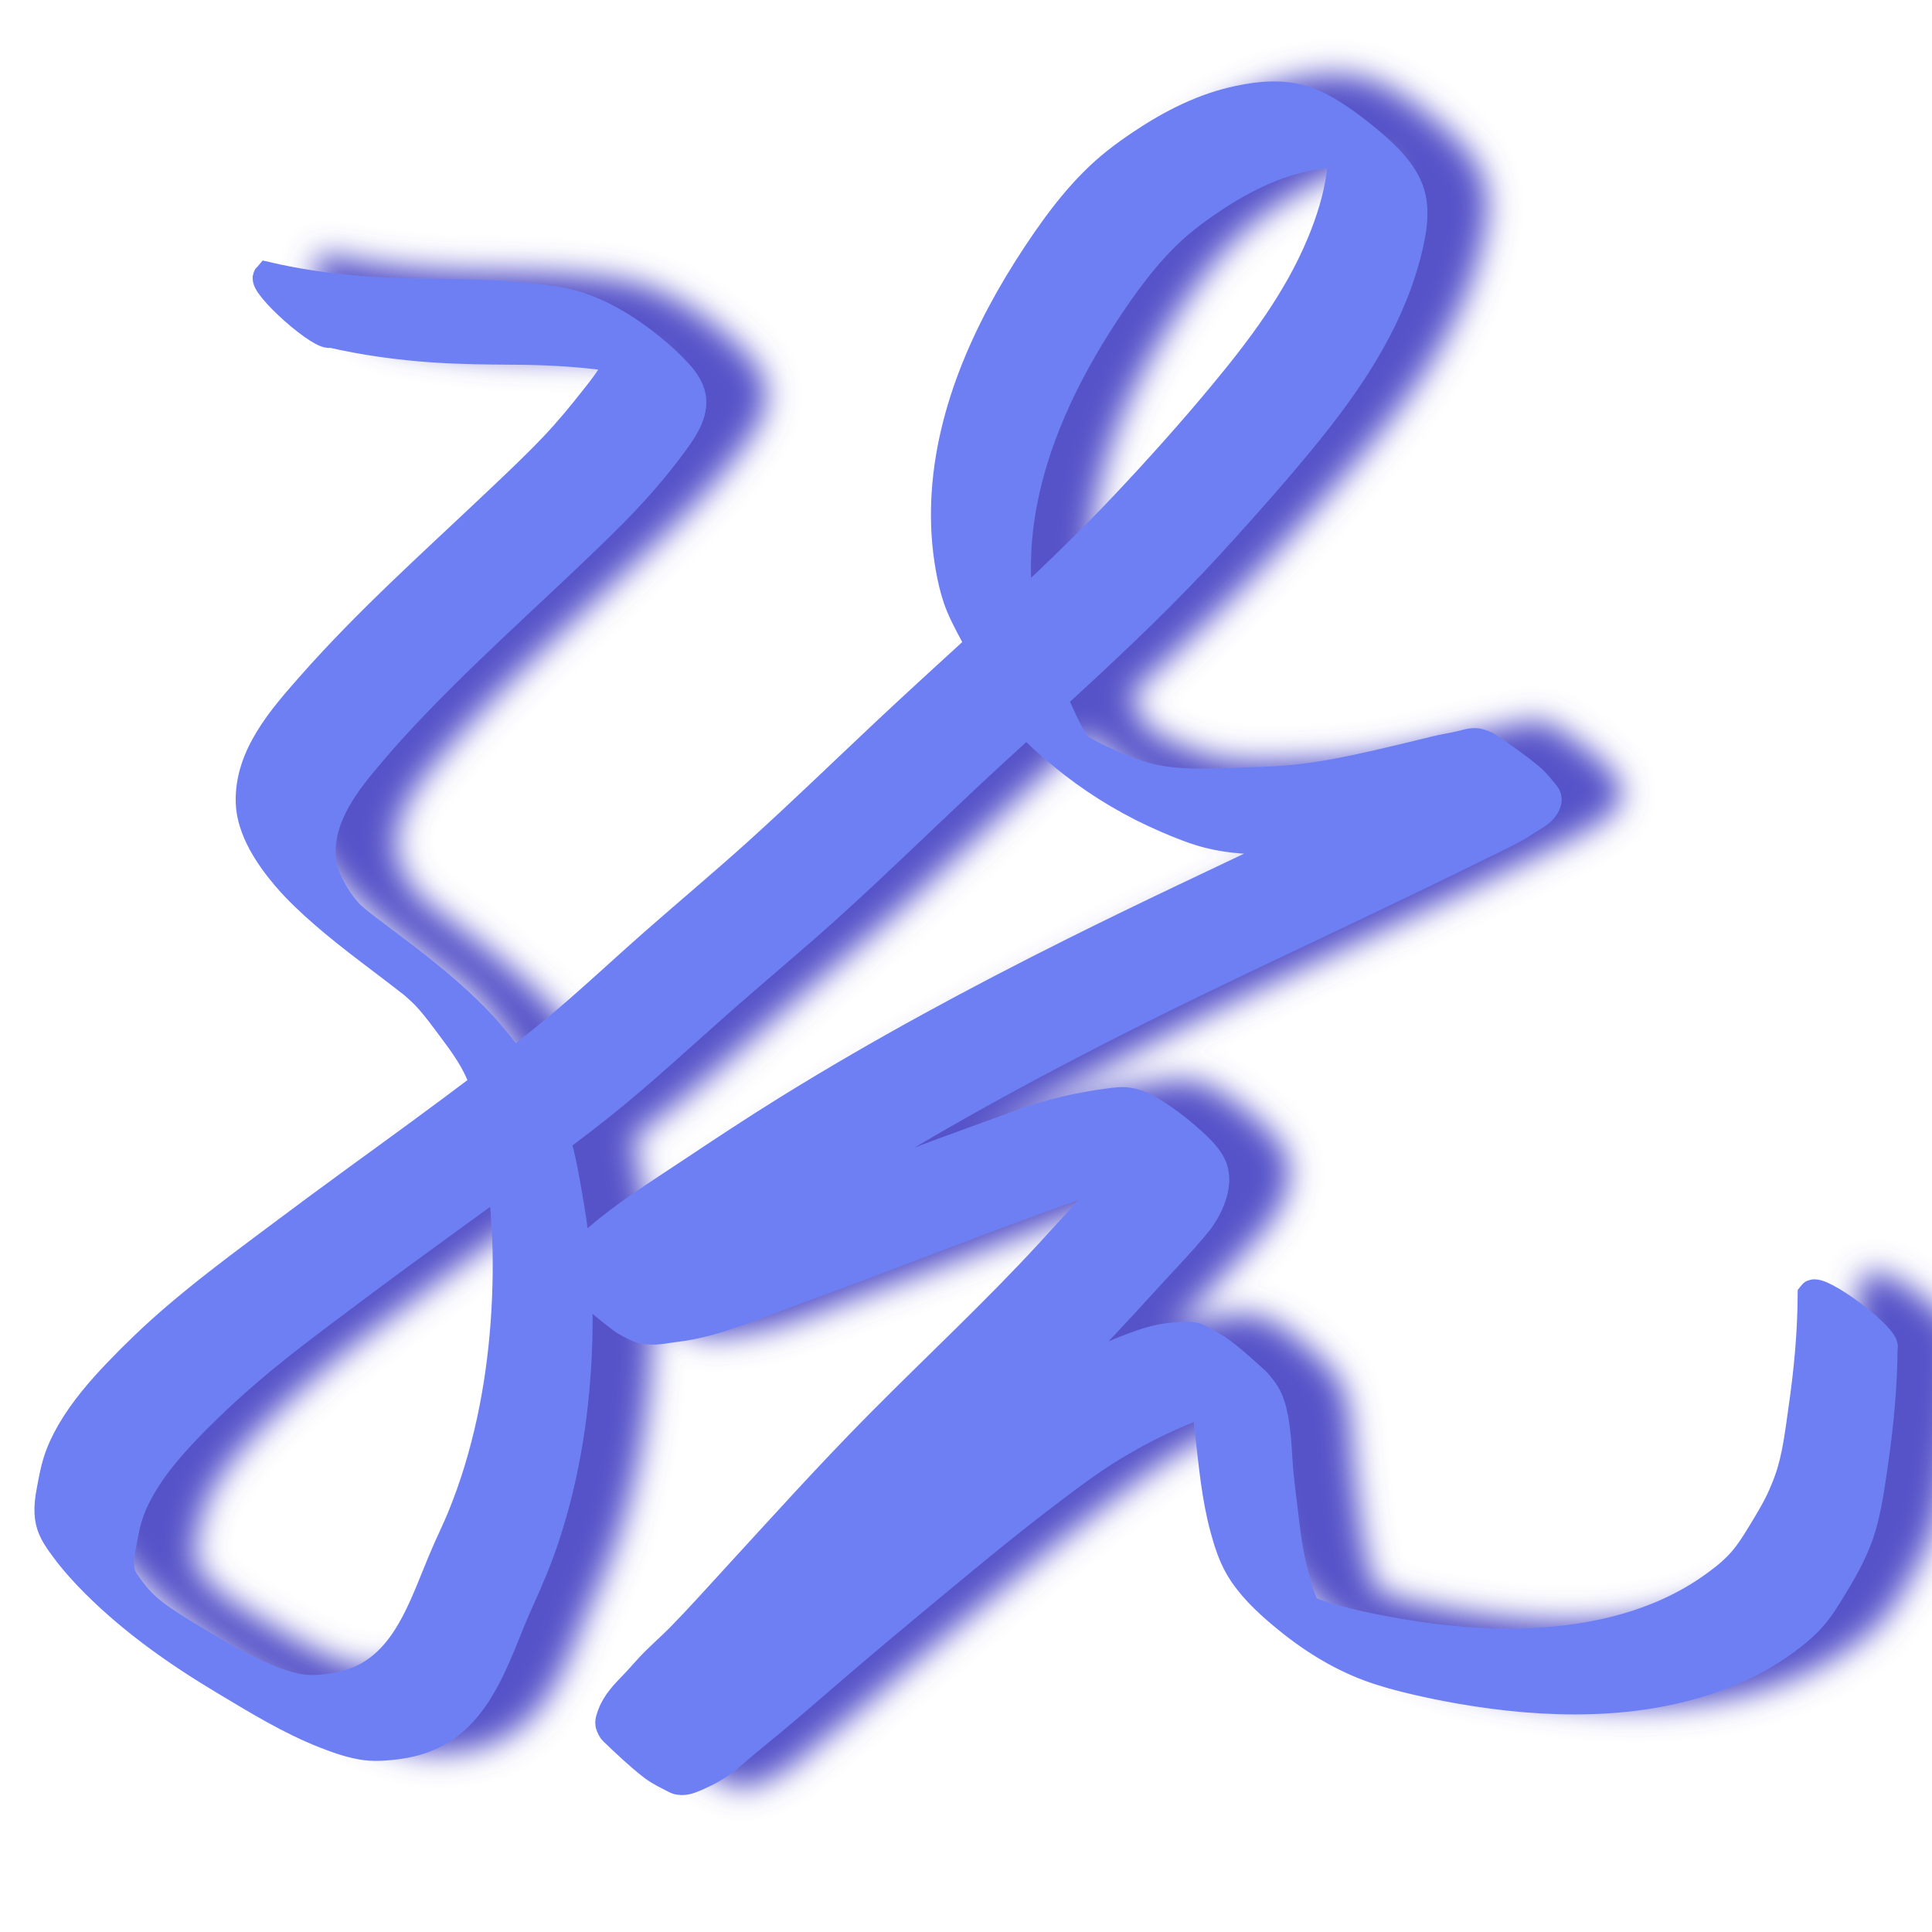
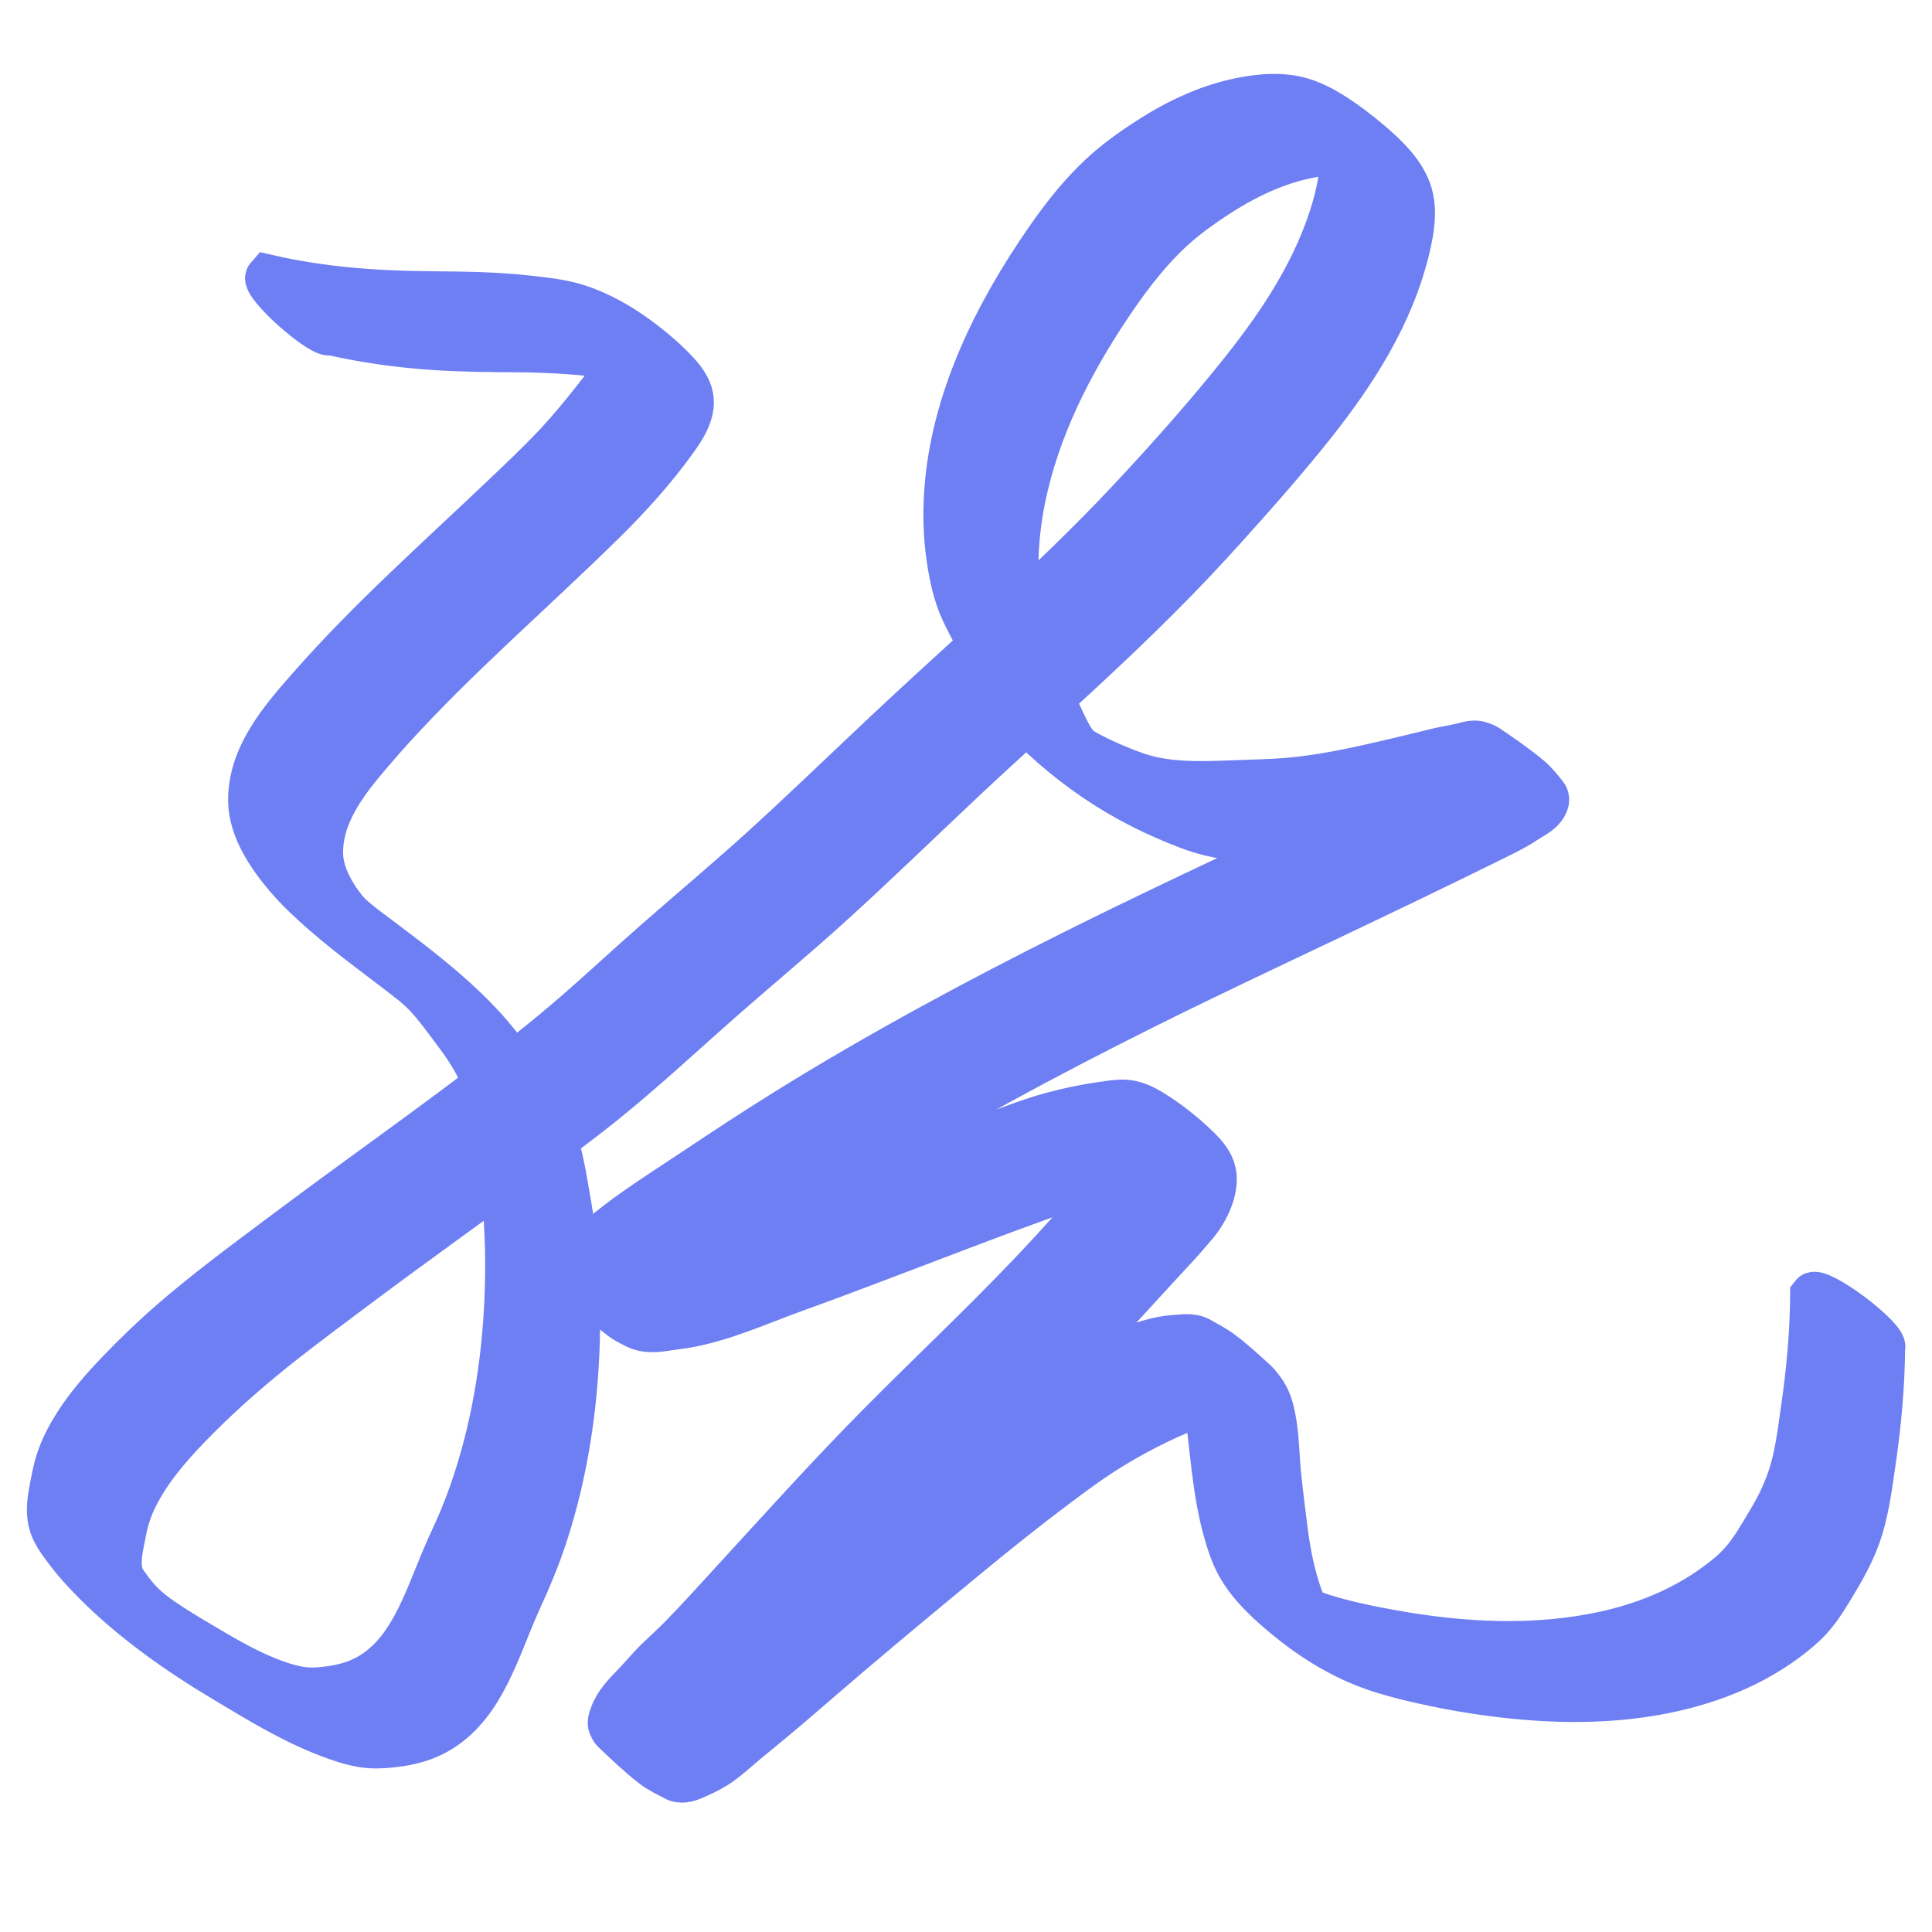
- <svg xmlns="http://www.w3.org/2000/svg" style="fill: #6e7ff3;filter: drop-shadow(16px -2px 4px #5753c9);" viewBox="0 0 512 512">
-   <path stroke-width="8" stroke="#6e7ff3" d="M336.781 25.594C333.972 25.664 331.151 26.088 328.406 26.656C319.11 28.58 310.597 32.922 302.75 38.156C300.41 39.717 298.112 41.347 295.906 43.094C287.452 49.789 280.824 58.633 274.906 67.562C261.646 87.57 251.092 110.707 250.719 135.094C250.631 140.806 251.131 146.522 252.25 152.125C252.82 154.98 253.539 157.775 254.656 160.469C256.168 164.113 258.189 167.518 259.969 171.031C251.611 178.704 243.199 186.328 234.938 194.094C223.734 204.625 212.687 215.342 201.281 225.656C192.185 233.883 182.777 241.751 173.562 249.844C166.833 255.754 160.275 261.856 153.531 267.75C148.569 272.087 143.454 276.261 138.281 280.344C137.522 280.943 136.731 281.498 135.969 282.094C133.34 278.57 130.637 275.091 127.656 271.875C121.754 265.507 115.038 259.936 108.188 254.625C104.737 251.95 101.233 249.352 97.75 246.719C96.516 245.785 95.28 244.838 94.094 243.844C93.602 243.431 93.138 242.986 92.656 242.562C92.645 242.552 92.642 242.548 92.625 242.531C92.555 242.458 92.475 242.386 92.406 242.312C92.302 242.2 92.195 242.083 92.094 241.969C91.806 241.646 91.556 241.369 91.281 241.031C90.376 239.918 89.54 238.749 88.781 237.531C86.738 234.254 85.05 230.45 84.938 226.531C84.629 215.827 91.652 206.994 98.219 199.312C99.896 197.351 101.581 195.414 103.312 193.5C121.035 173.905 141.176 156.711 159.969 138.188C166.749 131.505 173.174 124.387 178.75 116.656C181.239 113.206 184.238 108.69 182.812 104.219C182.002 101.678 180.08 99.546 178.25 97.688C176.877 96.293 175.59 95.091 174.094 93.812C169.6 89.974 164.698 86.476 159.375 83.875C156.693 82.564 153.898 81.452 151 80.719C147.359 79.797 143.569 79.425 139.844 79C130.986 77.989 122.121 77.965 113.219 77.875C99.036 77.731 84.878 76.664 71.031 73.469C70.373 74.213 73.556 78.086 78.125 82.125C82.694 86.164 86.904 88.838 87.562 88.094C96.573 90.172 105.714 91.439 114.938 92.062C122.154 92.55 129.395 92.613 136.625 92.656C144.109 92.701 151.567 93.078 159 93.969C160.813 94.186 162.597 94.496 164.375 94.812C164.248 95.288 164.116 95.766 163.938 96.219C162.523 99.8 159.975 102.878 157.625 105.875C154.254 110.175 150.757 114.404 147 118.375C142.186 123.464 137.048 128.273 131.969 133.094C115.159 149.049 97.805 164.484 82.469 181.906C74.922 190.479 66.112 200.419 66.469 212.625C66.679 219.817 71.528 226.97 76.031 232.25C79.024 235.758 82.406 238.909 85.875 241.938C93.579 248.663 101.96 254.534 109.969 260.875C109.992 260.893 110.008 260.919 110.031 260.938C111.132 261.93 112.237 262.906 113.25 264C115.836 266.793 118.061 269.929 120.344 272.969C123.33 276.946 126.258 281.117 128 285.812C128.23 286.431 128.364 287.089 128.562 287.719C117.424 296.165 106.122 304.378 94.812 312.594C87.62 317.819 80.494 323.113 73.375 328.438C64.096 335.377 54.774 342.296 46 349.875C40.91 354.272 36.025 358.953 31.375 363.812C26.788 368.606 22.392 373.692 19.031 379.438C17.573 381.93 16.32 384.559 15.438 387.312C14.697 389.622 14.271 392.029 13.812 394.406C13.261 397.263 12.792 400.272 13.438 403.156C14.044 405.863 15.754 408.157 17.375 410.344C19.796 413.61 22.53 416.631 25.406 419.5C35.58 429.648 47.448 437.962 59.75 445.312C68.371 450.464 77.047 455.817 86.438 459.469C89.801 460.777 93.373 462.033 96.969 462.5C98.625 462.715 100.307 462.68 101.969 462.562C105.564 462.307 109.157 461.743 112.531 460.438C125.41 455.455 130.173 441.771 134.969 430.031C135.839 427.901 136.729 425.779 137.688 423.688C140.183 418.242 142.472 412.757 144.344 407.062C149.854 390.301 152.491 372.609 152.969 355C153.113 349.67 153.031 344.337 152.781 339C152.911 339.166 152.969 339.389 153.125 339.531C156.867 342.95 160.804 346.18 164.812 349.281C165.873 350.102 167.13 350.649 168.312 351.281C171.154 352.801 174.081 352.395 177.125 351.906C178.475 351.689 179.838 351.564 181.188 351.344C191.388 349.678 200.935 345.234 210.594 341.75C229.823 334.813 248.828 327.276 268 320.188C272.87 318.387 277.748 316.657 282.625 314.875C287.857 312.964 293.085 311.12 298.469 309.719C297.844 310.527 297.294 311.346 296.594 312.156C294.153 314.979 291.561 317.695 289.031 320.438C285.5 324.266 282.023 328.133 278.5 331.969C264.079 347.669 248.44 362.18 233.438 377.312C219.955 390.912 207.167 405.149 194.219 419.25C189.621 424.257 185.085 429.346 180.312 434.188C177.755 436.782 174.962 439.153 172.469 441.812C171.016 443.362 169.662 444.969 168.188 446.5C165.923 448.851 163.458 451.308 162.312 454.438C162.043 455.175 161.507 456.427 161.875 457.219C162.099 457.701 162.271 458.227 162.656 458.594C166.029 461.81 169.409 465.052 173.094 467.906C174.959 469.351 177.167 470.33 179.25 471.438C179.576 471.611 180.236 471.713 180.656 471.719C182.179 471.741 183.783 470.944 185.125 470.344C187.225 469.404 189.23 468.363 191.094 467C193.521 465.225 195.705 463.15 198.031 461.25C202.576 457.538 207.081 453.795 211.531 449.969C215.987 446.137 220.427 442.274 224.906 438.469C235.559 429.419 246.335 420.48 257.125 411.594C264.545 405.483 272.062 399.489 279.75 393.719C283.94 390.574 288.14 387.438 292.562 384.625C299.893 379.962 307.694 375.959 315.781 372.781C317.153 372.242 318.593 371.849 320 371.344C320.189 374.022 320.345 376.697 320.656 379.375C321.65 387.92 322.398 396.608 324.656 404.938C325.598 408.411 326.699 411.957 328.5 415.094C331.356 420.067 335.722 424.173 340.062 427.812C346.971 433.607 354.609 438.529 363.094 441.656C366.933 443.071 370.895 444.13 374.875 445.062C378.934 446.013 383.017 446.85 387.125 447.562C409.447 451.435 433.86 452.098 455.375 444.062C461.754 441.68 467.813 438.503 473.281 434.438C475.537 432.761 477.76 430.959 479.656 428.875C482.173 426.11 484.078 422.907 486 419.719C488.839 415.011 491.517 410.14 493.094 404.844C494.767 399.222 495.536 393.382 496.375 387.594C497.841 377.479 498.806 367.352 498.875 357.125C499.502 356.295 495.876 352.505 490.781 348.656C485.687 344.807 481.034 342.357 480.406 343.188C480.338 353.366 479.397 363.434 477.938 373.5C477.028 379.771 476.33 386.279 474.188 392.281C473.555 394.053 472.771 395.956 471.969 397.656C470.511 400.743 468.667 403.706 466.906 406.625C465.105 409.612 463.221 412.548 460.781 415.062C458.54 417.372 455.918 419.355 453.281 421.188C444.949 426.977 435.346 430.755 425.469 432.938C407.036 437.011 387.654 436.002 369.188 432.688C362.83 431.546 356.408 430.255 350.25 428.281C348.81 427.82 347.398 427.234 346 426.656C345.129 424.968 344.486 423.147 343.906 421.344C342.105 415.738 341.071 409.869 340.375 404.031C339.674 398.146 338.826 392.262 338.469 386.344C338.256 382.828 338.043 379.278 337.375 375.812C336.944 373.579 336.344 371.319 335.125 369.375C334.856 368.946 334.563 368.523 334.25 368.125C333.697 367.423 333.161 366.695 332.5 366.094C329.67 363.523 326.86 360.933 323.812 358.625C321.977 357.235 319.911 356.163 317.906 355.031C315.778 353.829 313.384 354.356 311.094 354.5C306.439 354.794 302.09 356.464 297.781 358.156C290.706 360.936 283.861 364.34 277.344 368.25C275.248 369.507 273.31 371.008 271.281 372.375C276.868 366.871 282.468 361.372 287.938 355.75C294.235 349.277 300.272 342.591 306.375 335.938C309.532 332.495 312.776 329.141 315.781 325.562C316.575 324.617 317.394 323.676 318.094 322.656C320.56 319.059 323.061 313.293 321 308.969C320.118 307.118 318.644 305.491 317.188 304.094C313.42 300.481 309.342 297.237 304.875 294.531C303.093 293.452 301.138 292.534 299.062 292.219C297.28 291.948 295.488 292.198 293.719 292.438C291.898 292.684 290.089 292.952 288.281 293.281C284.135 294.037 280.032 294.984 276 296.219C272.649 297.245 269.35 298.478 266.062 299.688C260.72 301.653 255.339 303.557 250 305.531C235.745 310.801 221.613 316.341 207.375 321.656C207.187 321.727 207.001 321.805 206.812 321.875C213.441 317.477 220.047 313.037 226.812 308.844C251.444 293.576 276.986 279.846 302.906 266.906C319.281 258.732 335.847 250.951 352.375 243.094C366.738 236.266 381.087 229.392 395.344 222.344C397.574 221.241 399.841 220.145 402 218.906C403.228 218.202 404.373 217.378 405.594 216.656C407.315 215.638 409.352 214.398 409.812 212.281C409.92 211.787 409.792 211.17 409.469 210.781C408.162 209.209 406.915 207.527 405.344 206.219C401.793 203.261 397.982 200.624 394.156 198.031C393.482 197.574 392.676 197.361 391.906 197.094C391.663 197.009 391.382 196.989 391.125 196.969C389.762 196.864 388.377 197.388 387.062 197.688C384.867 198.187 382.628 198.521 380.438 199.062C375.168 200.365 369.919 201.642 364.625 202.844C357.527 204.455 350.372 205.908 343.125 206.656C339.296 207.052 335.468 207.182 331.625 207.312C328.671 207.413 325.705 207.545 322.75 207.625C317.043 207.78 311.27 207.758 305.656 206.594C302.388 205.916 299.297 204.739 296.219 203.469C293.508 202.35 290.831 201.112 288.25 199.719C287.562 199.347 286.921 198.992 286.25 198.594C286.177 198.551 286.103 198.513 286.031 198.469C286.021 198.458 286.01 198.448 286 198.438C285.63 198.056 285.264 197.67 284.938 197.25C283.888 195.9 283.067 194.341 282.312 192.812C281.144 190.446 280.122 188.012 279 185.625C278.905 185.422 278.785 185.233 278.688 185.031C291.605 173.173 304.43 161.204 316.469 148.438C321.723 142.865 326.827 137.17 331.906 131.438C335.764 127.083 339.563 122.662 343.281 118.188C354.78 104.349 365.606 89.366 371.188 72.062C372.269 68.71 373.185 65.286 373.781 61.812C374.378 58.334 374.604 54.7 373.562 51.281C371.917 45.883 367.168 41.386 363 37.844C359.723 35.059 356.309 32.465 352.656 30.188C350.304 28.721 347.778 27.449 345.125 26.625C342.405 25.78 339.59 25.524 336.781 25.594ZM355.719 40.438C355.921 42.341 355.798 44.307 355.562 46.094C354.726 52.44 352.728 58.728 350.281 64.625C344.069 79.596 334.255 92.59 323.969 104.969C315.709 114.909 307.053 124.567 298.188 133.969C289.137 143.566 279.642 152.692 270 161.688C268.771 153.204 268.985 144.547 270.344 136.094C273.409 117.03 281.96 99.24 292.438 83.188C297.723 75.089 303.532 67.123 310.688 60.562C312.833 58.596 315.107 56.823 317.469 55.125C326.129 48.901 335.686 43.523 346.219 41.344C349.324 40.701 352.535 40.355 355.719 40.438ZM272.188 191.031C272.862 191.732 273.465 192.508 274.156 193.188C277.443 196.419 280.95 199.428 284.594 202.25C292.137 208.094 300.394 212.942 309.156 216.719C312.94 218.349 316.8 219.935 320.812 220.906C329.616 223.038 338.716 222.404 347.688 222.062C345.973 222.883 344.279 223.746 342.562 224.562C323.289 233.725 303.939 242.749 284.844 252.281C258.902 265.232 233.34 279 208.688 294.281C200.11 299.598 191.711 305.158 183.312 310.75C176.71 315.147 169.968 319.403 163.656 324.219C160.058 326.964 156.616 329.901 153.406 333.094C153.091 333.407 152.755 333.846 152.438 334.281C152.267 331.961 152.177 329.621 151.906 327.312C151.342 322.492 150.448 317.719 149.625 312.938C148.993 309.263 148.183 305.596 147.125 302C151.21 298.9 155.311 295.832 159.312 292.625C170.526 283.636 180.991 273.821 191.781 264.344C200.998 256.249 210.432 248.416 219.531 240.188C231.717 229.167 243.498 217.689 255.469 206.438C260.991 201.247 266.599 196.153 272.188 191.031ZM133.156 312.5C134.217 320.84 134.665 329.266 134.562 337.656C134.348 355.183 132.082 372.8 126.969 389.594C125.665 393.876 124.167 398.108 122.469 402.25C121.337 405.012 120.028 407.713 118.812 410.438C117.713 412.902 116.7 415.405 115.688 417.906C111.261 428.84 106.419 441.182 94.531 445.781C91.281 447.039 87.838 447.596 84.375 447.844C81.433 448.054 78.945 447.717 76.125 446.906C69.056 444.873 62.593 441.324 56.281 437.625C52.573 435.452 48.864 433.263 45.25 430.938C41.784 428.707 38.604 426.448 35.938 423.281C35.053 422.231 34.214 421.132 33.438 420C33.059 419.448 32.594 418.833 32.312 418.188C31.014 415.208 31.661 411.582 32.25 408.531C32.651 406.453 33.034 404.347 33.625 402.312C34.332 399.882 35.333 397.571 36.531 395.344C40.484 387.996 46.218 381.695 52.062 375.812C59.48 368.348 67.401 361.511 75.688 355.031C81.184 350.734 86.793 346.559 92.375 342.375C101.14 335.804 109.971 329.331 118.844 322.906C123.621 319.447 128.393 315.982 133.156 312.5Z" />
+ <svg xmlns="http://www.w3.org/2000/svg" style="fill: #6e7ff3;" viewBox="0 0 512 512">
+   <path stroke-width="12" stroke="#6e7ff3" d="M336.781 25.594C333.972 25.664 331.151 26.088 328.406 26.656C319.11 28.58 310.597 32.922 302.75 38.156C300.41 39.717 298.112 41.347 295.906 43.094C287.452 49.789 280.824 58.633 274.906 67.562C261.646 87.57 251.092 110.707 250.719 135.094C250.631 140.806 251.131 146.522 252.25 152.125C252.82 154.98 253.539 157.775 254.656 160.469C256.168 164.113 258.189 167.518 259.969 171.031C251.611 178.704 243.199 186.328 234.938 194.094C223.734 204.625 212.687 215.342 201.281 225.656C192.185 233.883 182.777 241.751 173.562 249.844C166.833 255.754 160.275 261.856 153.531 267.75C148.569 272.087 143.454 276.261 138.281 280.344C137.522 280.943 136.731 281.498 135.969 282.094C133.34 278.57 130.637 275.091 127.656 271.875C121.754 265.507 115.038 259.936 108.188 254.625C104.737 251.95 101.233 249.352 97.75 246.719C96.516 245.785 95.28 244.838 94.094 243.844C93.602 243.431 93.138 242.986 92.656 242.562C92.645 242.552 92.642 242.548 92.625 242.531C92.555 242.458 92.475 242.386 92.406 242.312C92.302 242.2 92.195 242.083 92.094 241.969C91.806 241.646 91.556 241.369 91.281 241.031C90.376 239.918 89.54 238.749 88.781 237.531C86.738 234.254 85.05 230.45 84.938 226.531C84.629 215.827 91.652 206.994 98.219 199.312C99.896 197.351 101.581 195.414 103.312 193.5C121.035 173.905 141.176 156.711 159.969 138.188C166.749 131.505 173.174 124.387 178.75 116.656C181.239 113.206 184.238 108.69 182.812 104.219C182.002 101.678 180.08 99.546 178.25 97.688C176.877 96.293 175.59 95.091 174.094 93.812C169.6 89.974 164.698 86.476 159.375 83.875C156.693 82.564 153.898 81.452 151 80.719C147.359 79.797 143.569 79.425 139.844 79C130.986 77.989 122.121 77.965 113.219 77.875C99.036 77.731 84.878 76.664 71.031 73.469C70.373 74.213 73.556 78.086 78.125 82.125C82.694 86.164 86.904 88.838 87.562 88.094C96.573 90.172 105.714 91.439 114.938 92.062C122.154 92.55 129.395 92.613 136.625 92.656C144.109 92.701 151.567 93.078 159 93.969C160.813 94.186 162.597 94.496 164.375 94.812C164.248 95.288 164.116 95.766 163.938 96.219C162.523 99.8 159.975 102.878 157.625 105.875C154.254 110.175 150.757 114.404 147 118.375C142.186 123.464 137.048 128.273 131.969 133.094C115.159 149.049 97.805 164.484 82.469 181.906C74.922 190.479 66.112 200.419 66.469 212.625C66.679 219.817 71.528 226.97 76.031 232.25C79.024 235.758 82.406 238.909 85.875 241.938C93.579 248.663 101.96 254.534 109.969 260.875C109.992 260.893 110.008 260.919 110.031 260.938C111.132 261.93 112.237 262.906 113.25 264C115.836 266.793 118.061 269.929 120.344 272.969C123.33 276.946 126.258 281.117 128 285.812C128.23 286.431 128.364 287.089 128.562 287.719C117.424 296.165 106.122 304.378 94.812 312.594C87.62 317.819 80.494 323.113 73.375 328.438C64.096 335.377 54.774 342.296 46 349.875C40.91 354.272 36.025 358.953 31.375 363.812C26.788 368.606 22.392 373.692 19.031 379.438C17.573 381.93 16.32 384.559 15.438 387.312C14.697 389.622 14.271 392.029 13.812 394.406C13.261 397.263 12.792 400.272 13.438 403.156C14.044 405.863 15.754 408.157 17.375 410.344C19.796 413.61 22.53 416.631 25.406 419.5C35.58 429.648 47.448 437.962 59.75 445.312C68.371 450.464 77.047 455.817 86.438 459.469C89.801 460.777 93.373 462.033 96.969 462.5C98.625 462.715 100.307 462.68 101.969 462.562C105.564 462.307 109.157 461.743 112.531 460.438C125.41 455.455 130.173 441.771 134.969 430.031C135.839 427.901 136.729 425.779 137.688 423.688C140.183 418.242 142.472 412.757 144.344 407.062C149.854 390.301 152.491 372.609 152.969 355C153.113 349.67 153.031 344.337 152.781 339C152.911 339.166 152.969 339.389 153.125 339.531C156.867 342.95 160.804 346.18 164.812 349.281C165.873 350.102 167.13 350.649 168.312 351.281C171.154 352.801 174.081 352.395 177.125 351.906C178.475 351.689 179.838 351.564 181.188 351.344C191.388 349.678 200.935 345.234 210.594 341.75C229.823 334.813 248.828 327.276 268 320.188C272.87 318.387 277.748 316.657 282.625 314.875C287.857 312.964 293.085 311.12 298.469 309.719C297.844 310.527 297.294 311.346 296.594 312.156C294.153 314.979 291.561 317.695 289.031 320.438C285.5 324.266 282.023 328.133 278.5 331.969C264.079 347.669 248.44 362.18 233.438 377.312C219.955 390.912 207.167 405.149 194.219 419.25C189.621 424.257 185.085 429.346 180.312 434.188C177.755 436.782 174.962 439.153 172.469 441.812C171.016 443.362 169.662 444.969 168.188 446.5C165.923 448.851 163.458 451.308 162.312 454.438C162.043 455.175 161.507 456.427 161.875 457.219C162.099 457.701 162.271 458.227 162.656 458.594C166.029 461.81 169.409 465.052 173.094 467.906C174.959 469.351 177.167 470.33 179.25 471.438C179.576 471.611 180.236 471.713 180.656 471.719C182.179 471.741 183.783 470.944 185.125 470.344C187.225 469.404 189.23 468.363 191.094 467C193.521 465.225 195.705 463.15 198.031 461.25C202.576 457.538 207.081 453.795 211.531 449.969C215.987 446.137 220.427 442.274 224.906 438.469C235.559 429.419 246.335 420.48 257.125 411.594C264.545 405.483 272.062 399.489 279.75 393.719C283.94 390.574 288.14 387.438 292.562 384.625C299.893 379.962 307.694 375.959 315.781 372.781C317.153 372.242 318.593 371.849 320 371.344C320.189 374.022 320.345 376.697 320.656 379.375C321.65 387.92 322.398 396.608 324.656 404.938C325.598 408.411 326.699 411.957 328.5 415.094C331.356 420.067 335.722 424.173 340.062 427.812C346.971 433.607 354.609 438.529 363.094 441.656C366.933 443.071 370.895 444.13 374.875 445.062C378.934 446.013 383.017 446.85 387.125 447.562C409.447 451.435 433.86 452.098 455.375 444.062C461.754 441.68 467.813 438.503 473.281 434.438C475.537 432.761 477.76 430.959 479.656 428.875C482.173 426.11 484.078 422.907 486 419.719C488.839 415.011 491.517 410.14 493.094 404.844C494.767 399.222 495.536 393.382 496.375 387.594C497.841 377.479 498.806 367.352 498.875 357.125C499.502 356.295 495.876 352.505 490.781 348.656C485.687 344.807 481.034 342.357 480.406 343.188C480.338 353.366 479.397 363.434 477.938 373.5C477.028 379.771 476.33 386.279 474.188 392.281C473.555 394.053 472.771 395.956 471.969 397.656C470.511 400.743 468.667 403.706 466.906 406.625C465.105 409.612 463.221 412.548 460.781 415.062C458.54 417.372 455.918 419.355 453.281 421.188C444.949 426.977 435.346 430.755 425.469 432.938C407.036 437.011 387.654 436.002 369.188 432.688C362.83 431.546 356.408 430.255 350.25 428.281C348.81 427.82 347.398 427.234 346 426.656C345.129 424.968 344.486 423.147 343.906 421.344C342.105 415.738 341.071 409.869 340.375 404.031C339.674 398.146 338.826 392.262 338.469 386.344C338.256 382.828 338.043 379.278 337.375 375.812C336.944 373.579 336.344 371.319 335.125 369.375C334.856 368.946 334.563 368.523 334.25 368.125C333.697 367.423 333.161 366.695 332.5 366.094C329.67 363.523 326.86 360.933 323.812 358.625C321.977 357.235 319.911 356.163 317.906 355.031C315.778 353.829 313.384 354.356 311.094 354.5C306.439 354.794 302.09 356.464 297.781 358.156C290.706 360.936 283.861 364.34 277.344 368.25C275.248 369.507 273.31 371.008 271.281 372.375C276.868 366.871 282.468 361.372 287.938 355.75C294.235 349.277 300.272 342.591 306.375 335.938C309.532 332.495 312.776 329.141 315.781 325.562C316.575 324.617 317.394 323.676 318.094 322.656C320.56 319.059 323.061 313.293 321 308.969C320.118 307.118 318.644 305.491 317.188 304.094C313.42 300.481 309.342 297.237 304.875 294.531C303.093 293.452 301.138 292.534 299.062 292.219C297.28 291.948 295.488 292.198 293.719 292.438C291.898 292.684 290.089 292.952 288.281 293.281C284.135 294.037 280.032 294.984 276 296.219C272.649 297.245 269.35 298.478 266.062 299.688C260.72 301.653 255.339 303.557 250 305.531C235.745 310.801 221.613 316.341 207.375 321.656C207.187 321.727 207.001 321.805 206.812 321.875C213.441 317.477 220.047 313.037 226.812 308.844C251.444 293.576 276.986 279.846 302.906 266.906C319.281 258.732 335.847 250.951 352.375 243.094C366.738 236.266 381.087 229.392 395.344 222.344C397.574 221.241 399.841 220.145 402 218.906C403.228 218.202 404.373 217.378 405.594 216.656C407.315 215.638 409.352 214.398 409.812 212.281C409.92 211.787 409.792 211.17 409.469 210.781C408.162 209.209 406.915 207.527 405.344 206.219C401.793 203.261 397.982 200.624 394.156 198.031C393.482 197.574 392.676 197.361 391.906 197.094C391.663 197.009 391.382 196.989 391.125 196.969C389.762 196.864 388.377 197.388 387.062 197.688C384.867 198.187 382.628 198.521 380.438 199.062C375.168 200.365 369.919 201.642 364.625 202.844C357.527 204.455 350.372 205.908 343.125 206.656C339.296 207.052 335.468 207.182 331.625 207.312C328.671 207.413 325.705 207.545 322.75 207.625C317.043 207.78 311.27 207.758 305.656 206.594C302.388 205.916 299.297 204.739 296.219 203.469C293.508 202.35 290.831 201.112 288.25 199.719C287.562 199.347 286.921 198.992 286.25 198.594C286.177 198.551 286.103 198.513 286.031 198.469C286.021 198.458 286.01 198.448 286 198.438C285.63 198.056 285.264 197.67 284.938 197.25C283.888 195.9 283.067 194.341 282.312 192.812C281.144 190.446 280.122 188.012 279 185.625C278.905 185.422 278.785 185.233 278.688 185.031C291.605 173.173 304.43 161.204 316.469 148.438C321.723 142.865 326.827 137.17 331.906 131.438C335.764 127.083 339.563 122.662 343.281 118.188C354.78 104.349 365.606 89.366 371.188 72.062C372.269 68.71 373.185 65.286 373.781 61.812C374.378 58.334 374.604 54.7 373.562 51.281C371.917 45.883 367.168 41.386 363 37.844C359.723 35.059 356.309 32.465 352.656 30.188C350.304 28.721 347.778 27.449 345.125 26.625C342.405 25.78 339.59 25.524 336.781 25.594ZM355.719 40.438C355.921 42.341 355.798 44.307 355.562 46.094C354.726 52.44 352.728 58.728 350.281 64.625C344.069 79.596 334.255 92.59 323.969 104.969C315.709 114.909 307.053 124.567 298.188 133.969C289.137 143.566 279.642 152.692 270 161.688C268.771 153.204 268.985 144.547 270.344 136.094C273.409 117.03 281.96 99.24 292.438 83.188C297.723 75.089 303.532 67.123 310.688 60.562C312.833 58.596 315.107 56.823 317.469 55.125C326.129 48.901 335.686 43.523 346.219 41.344C349.324 40.701 352.535 40.355 355.719 40.438ZM272.188 191.031C272.862 191.732 273.465 192.508 274.156 193.188C277.443 196.419 280.95 199.428 284.594 202.25C292.137 208.094 300.394 212.942 309.156 216.719C312.94 218.349 316.8 219.935 320.812 220.906C329.616 223.038 338.716 222.404 347.688 222.062C345.973 222.883 344.279 223.746 342.562 224.562C323.289 233.725 303.939 242.749 284.844 252.281C258.902 265.232 233.34 279 208.688 294.281C200.11 299.598 191.711 305.158 183.312 310.75C176.71 315.147 169.968 319.403 163.656 324.219C160.058 326.964 156.616 329.901 153.406 333.094C153.091 333.407 152.755 333.846 152.438 334.281C152.267 331.961 152.177 329.621 151.906 327.312C151.342 322.492 150.448 317.719 149.625 312.938C148.993 309.263 148.183 305.596 147.125 302C151.21 298.9 155.311 295.832 159.312 292.625C170.526 283.636 180.991 273.821 191.781 264.344C200.998 256.249 210.432 248.416 219.531 240.188C231.717 229.167 243.498 217.689 255.469 206.438C260.991 201.247 266.599 196.153 272.188 191.031ZM133.156 312.5C134.217 320.84 134.665 329.266 134.562 337.656C134.348 355.183 132.082 372.8 126.969 389.594C125.665 393.876 124.167 398.108 122.469 402.25C121.337 405.012 120.028 407.713 118.812 410.438C117.713 412.902 116.7 415.405 115.688 417.906C111.261 428.84 106.419 441.182 94.531 445.781C91.281 447.039 87.838 447.596 84.375 447.844C81.433 448.054 78.945 447.717 76.125 446.906C69.056 444.873 62.593 441.324 56.281 437.625C52.573 435.452 48.864 433.263 45.25 430.938C41.784 428.707 38.604 426.448 35.938 423.281C35.053 422.231 34.214 421.132 33.438 420C33.059 419.448 32.594 418.833 32.312 418.188C31.014 415.208 31.661 411.582 32.25 408.531C32.651 406.453 33.034 404.347 33.625 402.312C34.332 399.882 35.333 397.571 36.531 395.344C40.484 387.996 46.218 381.695 52.062 375.812C59.48 368.348 67.401 361.511 75.688 355.031C81.184 350.734 86.793 346.559 92.375 342.375C101.14 335.804 109.971 329.331 118.844 322.906C123.621 319.447 128.393 315.982 133.156 312.5Z" />
</svg>
